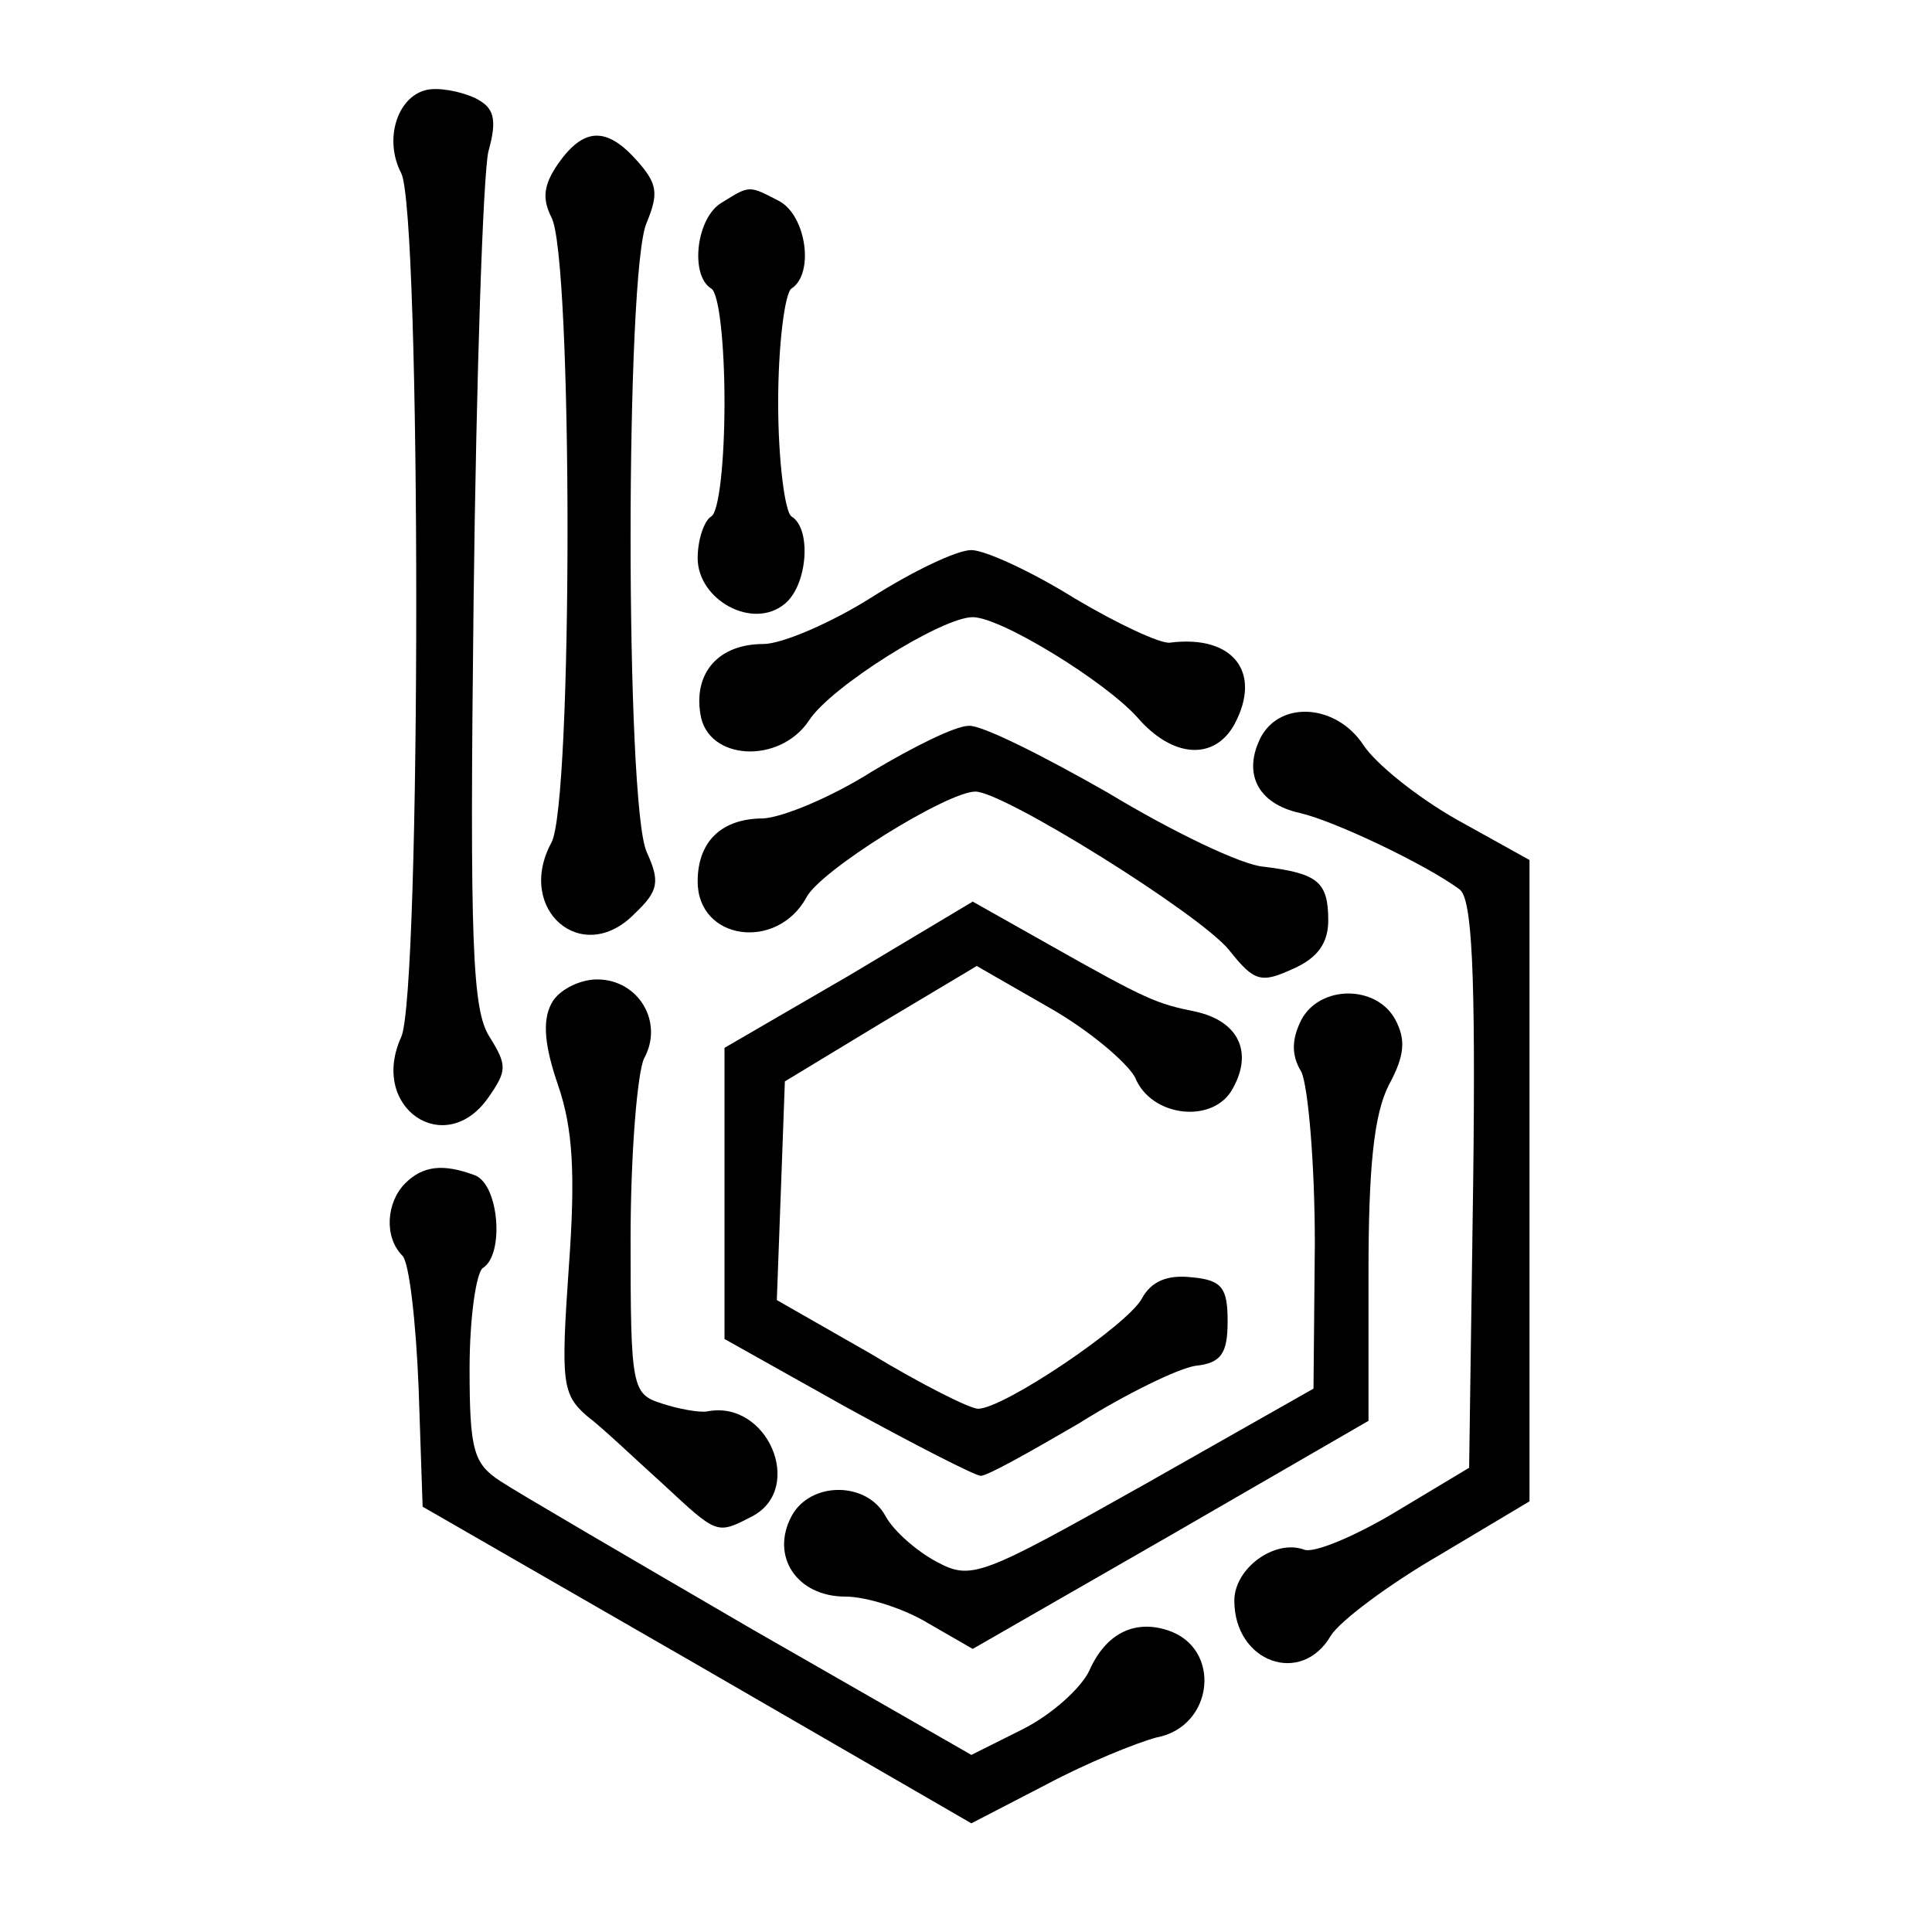
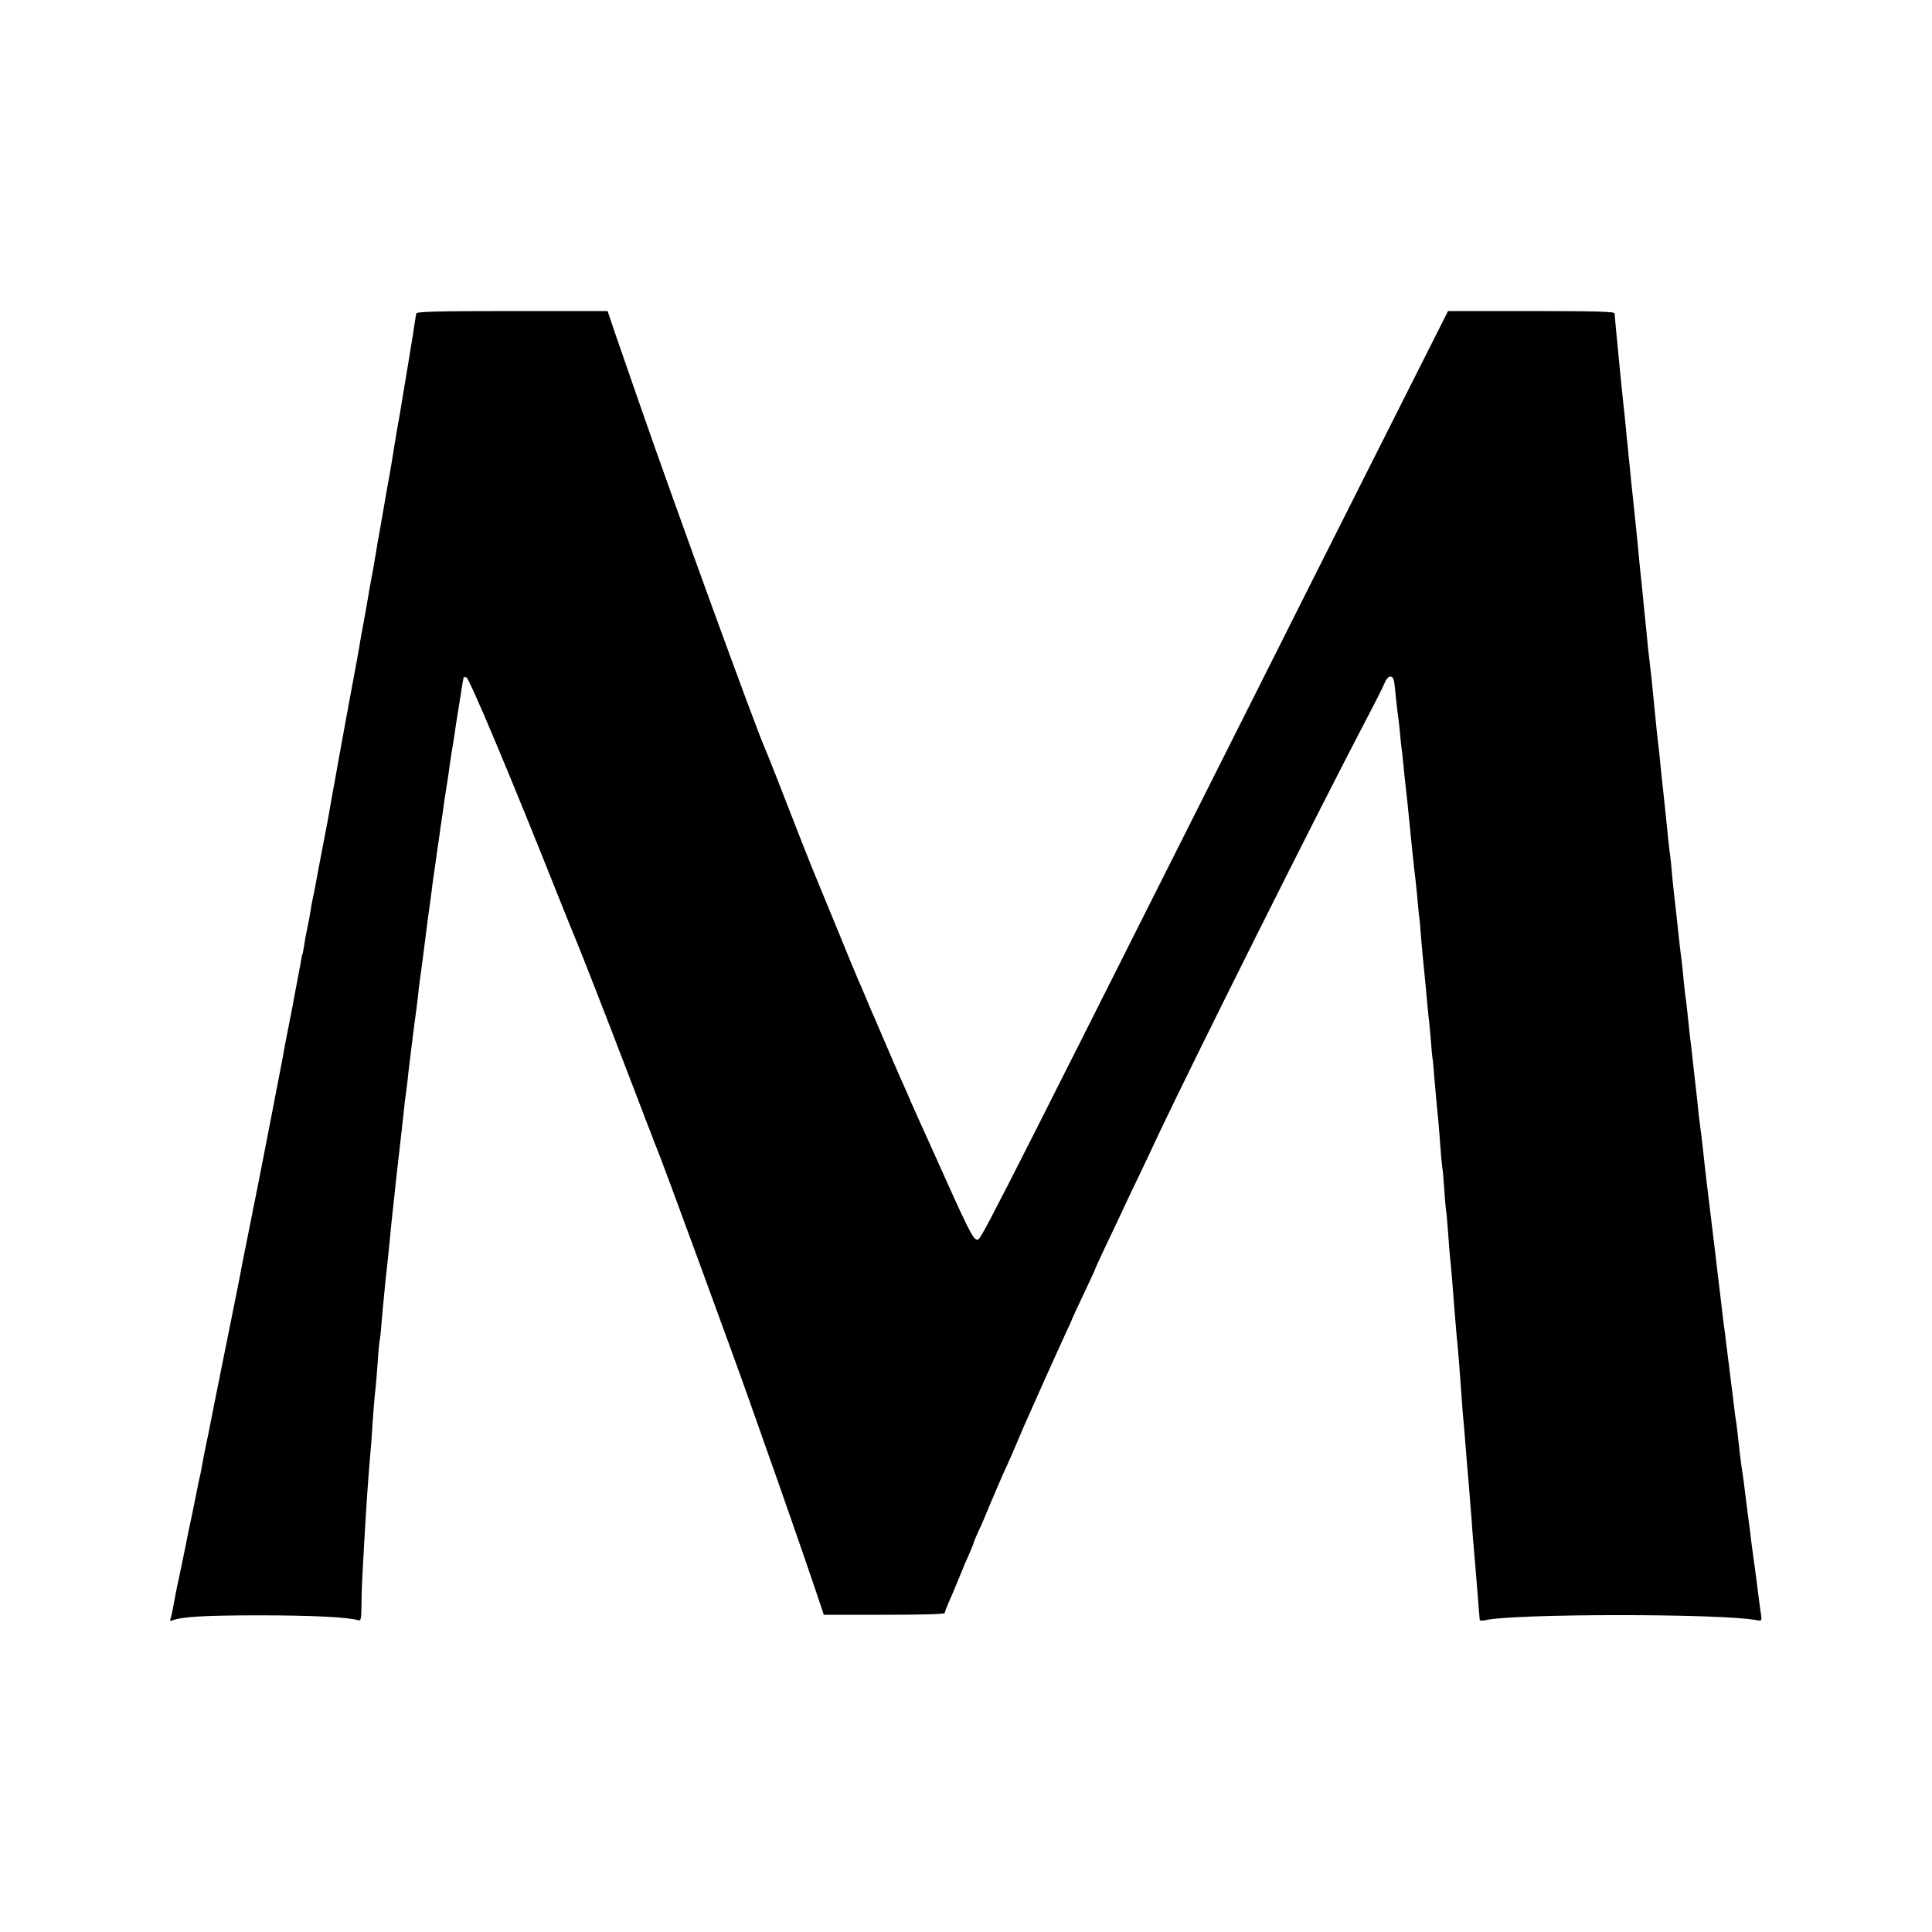
- <svg xmlns="http://www.w3.org/2000/svg" version="1.0" width="144pt" height="144pt" viewBox="0 0 144 144" preserveAspectRatio="xMidYMid meet">
-   <g transform="translate(0,144) scale(0.1,-0.1)" fill="#000000" stroke="none">
-     <path d="M318 1373 c-22 -5 -32 -37 -19 -62 15 -28 15 -612 0 -644 -24 -53 33 -91 65 -45 14 20 14 24 1 45 -13 20 -15 68 -12 326 2 166 7 316 11 334 7 25 4 33 -10 40 -11 5 -27 8 -36 6z" />
-     <path d="M416 1318 c-11 -16 -12 -26 -5 -40 16 -29 16 -437 0 -466 -27 -50 23 -93 62 -53 18 17 19 24 9 46 -16 35 -16 434 0 469 9 22 8 29 -7 46 -23 26 -40 25 -59 -2z" />
-     <path d="M538 1289 c-19 -11 -24 -54 -8 -64 6 -3 10 -42 10 -85 0 -43 -4 -82 -10 -85 -5 -3 -10 -17 -10 -31 0 -31 41 -54 65 -34 17 14 20 56 5 65 -5 3 -10 42 -10 85 0 43 5 82 10 85 17 11 11 54 -9 65 -23 12 -22 12 -43 -1z" />
-     <path d="M650 995 c-30 -19 -67 -35 -81 -35 -33 0 -52 -21 -47 -52 5 -35 59 -38 81 -5 16 25 99 77 122 77 21 0 99 -48 123 -75 26 -30 57 -32 72 -5 21 39 -1 67 -48 61 -7 -1 -39 14 -71 33 -32 20 -67 36 -77 36 -11 0 -44 -16 -74 -35z" />
-     <path d="M940 891 c-14 -27 -3 -50 29 -57 26 -6 95 -39 119 -57 9 -7 12 -59 10 -220 l-3 -211 -55 -33 c-30 -18 -61 -31 -68 -28 -22 8 -52 -14 -52 -38 0 -46 50 -64 72 -26 7 11 43 38 81 60 l67 40 0 239 0 239 -54 30 c-30 17 -61 42 -70 56 -20 30 -61 33 -76 6z" />
-     <path d="M650 865 c-30 -19 -66 -34 -81 -35 -31 0 -49 -17 -49 -47 0 -44 59 -52 81 -12 10 20 105 79 126 79 21 0 167 -91 189 -118 19 -24 24 -25 48 -14 18 8 26 19 26 36 0 29 -8 35 -48 40 -16 1 -68 26 -116 55 -49 28 -95 51 -104 50 -10 0 -42 -16 -72 -34z" />
-     <path d="M633 713 l-93 -54 0 -109 0 -108 91 -51 c51 -28 96 -51 100 -51 5 0 37 18 73 39 35 22 74 41 87 43 19 2 24 9 24 33 0 25 -4 31 -27 33 -18 2 -30 -3 -37 -16 -11 -20 -103 -82 -122 -82 -6 0 -42 18 -80 41 l-70 40 3 81 3 82 71 43 72 43 54 -31 c30 -17 58 -41 64 -52 12 -30 59 -35 73 -8 15 27 4 50 -28 57 -29 6 -35 8 -111 51 l-55 31 -92 -55z" />
-     <path d="M411 692 c-7 -13 -5 -32 5 -61 11 -32 13 -66 8 -135 -6 -86 -5 -95 13 -111 12 -9 37 -33 57 -51 41 -38 40 -38 67 -24 39 21 11 87 -34 78 -6 -1 -22 2 -34 6 -22 7 -23 12 -23 122 0 64 5 124 10 135 15 27 -4 59 -35 59 -13 0 -29 -8 -34 -18z" />
-     <path d="M970 680 c-7 -14 -8 -26 0 -39 5 -11 10 -68 10 -128 l-1 -108 -127 -72 c-121 -68 -128 -71 -154 -57 -15 8 -32 23 -38 34 -14 26 -56 26 -70 0 -16 -30 4 -60 40 -60 16 0 44 -9 62 -20 l33 -19 148 85 147 85 0 110 c0 79 4 118 15 140 12 22 13 34 5 49 -14 26 -56 26 -70 0z" />
-     <path d="M302 558 c-14 -14 -16 -40 -2 -54 5 -5 10 -49 12 -98 l3 -89 205 -118 204 -118 56 29 c30 16 67 31 82 35 43 8 49 67 8 80 -25 8 -46 -3 -58 -30 -6 -13 -28 -33 -50 -44 l-38 -19 -164 94 c-91 53 -175 102 -187 110 -20 13 -23 23 -23 84 0 38 5 72 10 75 16 10 12 62 -6 69 -24 9 -39 7 -52 -6z" />
+ <svg xmlns="http://www.w3.org/2000/svg" width="1333.333" height="1333.333" preserveAspectRatio="xMidYMid meet" version="1.0" viewBox="0 0 1000 1000">
+   <g fill="#000" stroke="none">
+     <path d="M2155 8378 c-2 -7 -6 -31 -9 -53 -7 -45 -9 -63 -37 -230 -11 -66 -22 -133 -25 -150 -6 -40 -16 -95 -20 -120 -3 -11 -11 -63 -20 -115 -14 -90 -18 -111 -28 -170 -3 -14 -17 -92 -31 -175 -14 -82 -28 -161 -31 -175 -2 -14 -8 -52 -14 -85 -5 -33 -12 -71 -15 -85 -6 -28 -7 -36 -29 -165 -9 -49 -18 -101 -21 -115 -3 -14 -7 -38 -10 -55 -2 -16 -11 -66 -19 -110 -26 -141 -35 -189 -41 -220 -2 -16 -7 -41 -10 -54 -2 -13 -20 -112 -40 -220 -19 -108 -37 -205 -39 -216 -9 -52 -18 -102 -22 -125 -3 -14 -16 -81 -29 -150 -13 -69 -27 -141 -30 -160 -3 -19 -10 -53 -15 -75 -5 -22 -11 -57 -14 -77 -3 -21 -10 -57 -15 -80 -5 -24 -13 -63 -16 -88 -4 -24 -8 -47 -10 -50 -2 -3 -6 -23 -9 -45 -4 -22 -25 -134 -47 -250 -23 -115 -43 -219 -44 -230 -3 -19 -141 -729 -150 -770 -3 -11 -7 -31 -9 -45 -3 -14 -14 -72 -26 -130 -12 -58 -24 -118 -27 -135 -2 -16 -40 -207 -84 -423 -43 -215 -81 -402 -83 -415 -2 -12 -11 -56 -20 -97 -8 -41 -18 -91 -21 -110 -3 -19 -8 -42 -10 -50 -2 -8 -6 -26 -9 -40 -2 -14 -16 -81 -30 -150 -15 -69 -29 -136 -31 -150 -4 -21 -34 -166 -51 -245 -2 -11 -9 -46 -15 -78 -5 -32 -13 -65 -16 -74 -5 -12 -2 -15 10 -10 49 19 170 26 447 26 272 0 459 -9 513 -25 15 -5 17 4 18 78 1 84 2 107 13 303 13 226 19 315 31 460 4 39 8 95 10 125 5 87 15 212 20 245 2 17 6 73 10 125 3 52 8 102 10 110 2 8 7 51 10 95 4 44 8 94 10 110 6 67 16 162 20 195 2 19 7 67 11 105 4 39 8 81 9 95 5 45 25 234 30 278 3 23 7 62 10 87 3 25 7 64 10 88 8 72 16 140 20 182 3 22 7 56 10 75 2 19 7 55 9 80 6 53 34 280 42 331 2 20 7 59 10 85 2 27 7 60 9 74 2 14 14 99 25 190 11 91 23 176 25 190 2 14 7 48 10 75 3 28 8 61 10 75 2 14 7 45 10 70 3 25 8 56 10 70 2 14 7 45 10 70 3 25 8 56 10 70 2 14 7 45 10 70 3 25 10 70 15 100 5 30 12 75 15 100 3 25 10 70 15 100 5 30 12 73 15 95 3 23 7 50 9 60 2 11 9 56 16 100 7 44 14 87 15 95 2 8 4 18 4 22 1 4 7 5 15 2 16 -6 235 -527 480 -1144 43 -107 82 -204 87 -215 15 -34 174 -441 244 -625 37 -96 78 -203 91 -237 13 -35 35 -93 50 -130 14 -38 29 -77 34 -88 23 -52 400 -1081 477 -1300 19 -55 60 -170 90 -255 69 -193 190 -541 251 -721 l46 -137 313 0 c187 0 313 3 313 9 0 5 9 28 19 52 11 23 36 83 56 132 20 50 45 109 56 132 10 24 19 45 19 49 0 3 11 29 24 57 14 29 41 92 61 142 21 49 48 112 60 140 45 98 63 141 89 202 14 35 37 86 50 115 13 29 52 116 86 193 35 77 80 178 101 223 22 46 39 85 39 87 0 1 27 60 60 129 33 70 60 128 60 131 0 2 22 50 49 107 27 56 67 141 89 188 22 47 64 137 95 200 30 63 75 158 99 210 211 443 824 1668 1077 2150 39 74 78 152 87 173 10 24 22 37 32 35 16 -3 18 -10 27 -108 4 -36 8 -76 11 -90 2 -14 6 -54 10 -90 3 -36 7 -75 9 -88 2 -13 7 -53 10 -90 3 -37 8 -80 10 -97 2 -16 6 -57 10 -90 3 -33 8 -78 10 -100 2 -22 9 -89 15 -150 6 -60 13 -121 15 -135 2 -14 6 -56 10 -95 3 -38 8 -86 10 -105 3 -19 7 -62 9 -95 3 -33 7 -85 10 -115 8 -75 13 -133 21 -215 3 -38 8 -86 10 -105 3 -19 7 -70 11 -113 3 -43 7 -87 9 -97 2 -10 6 -54 9 -97 6 -70 13 -149 22 -238 1 -16 6 -68 9 -115 3 -47 8 -97 10 -111 3 -14 7 -63 10 -109 3 -46 7 -95 9 -109 3 -14 7 -66 11 -116 3 -49 8 -108 10 -130 3 -22 7 -69 10 -105 12 -156 15 -189 20 -250 3 -36 7 -85 10 -110 4 -41 8 -94 21 -270 2 -36 6 -87 9 -115 3 -27 7 -81 10 -120 7 -92 13 -154 20 -240 3 -38 7 -95 10 -125 4 -65 14 -187 20 -250 2 -25 7 -85 11 -135 7 -89 11 -142 13 -159 1 -4 11 -6 24 -3 142 36 1234 36 1409 1 25 -5 27 -3 24 23 -3 15 -14 100 -25 188 -12 88 -24 178 -27 200 -2 22 -7 56 -9 75 -3 19 -7 53 -10 75 -5 41 -11 88 -20 160 -3 22 -8 56 -11 75 -7 49 -12 96 -19 160 -3 30 -8 66 -10 80 -3 14 -7 48 -10 75 -3 28 -8 64 -10 80 -2 17 -7 53 -10 80 -3 28 -8 64 -10 80 -2 17 -7 53 -10 80 -3 28 -8 64 -10 80 -3 17 -7 53 -10 80 -3 28 -10 84 -15 125 -5 41 -12 98 -15 125 -3 28 -7 66 -10 85 -2 19 -11 94 -20 165 -9 72 -18 146 -20 165 -2 19 -7 58 -10 85 -14 133 -27 235 -30 255 -1 8 -6 47 -9 85 -4 39 -10 90 -13 115 -3 25 -6 56 -8 70 -2 25 -13 117 -20 175 -2 17 -6 59 -10 95 -4 36 -8 76 -11 90 -2 14 -6 54 -10 90 -3 36 -7 76 -9 90 -4 29 -15 120 -20 170 -3 34 -13 121 -21 190 -2 19 -7 64 -10 100 -3 36 -7 76 -9 90 -5 30 -11 92 -25 230 -6 58 -13 121 -15 140 -2 19 -7 62 -10 95 -3 33 -7 74 -9 90 -5 35 -15 130 -21 195 -16 167 -17 174 -29 275 -3 22 -8 69 -11 105 -4 36 -8 81 -10 100 -2 19 -7 64 -10 100 -3 36 -8 81 -10 100 -2 19 -7 62 -10 95 -6 67 -10 111 -29 290 -13 118 -17 164 -21 205 -3 25 -7 65 -9 90 -3 25 -8 74 -11 110 -4 36 -8 83 -11 105 -12 110 -46 462 -47 483 0 9 -93 12 -431 12 l-431 0 -321 -637 c-177 -351 -559 -1110 -849 -1688 -1282 -2550 -1248 -2482 -1268 -2481 -21 1 -46 52 -229 461 -27 61 -59 130 -70 155 -11 25 -28 63 -38 85 -9 22 -26 60 -37 85 -11 25 -49 110 -83 190 -34 80 -68 159 -75 175 -8 17 -28 64 -45 105 -17 41 -38 89 -45 105 -7 17 -55 131 -105 255 -51 124 -98 239 -105 255 -16 36 -125 313 -201 510 -30 77 -59 149 -64 160 -41 88 -468 1261 -648 1780 -50 143 -108 311 -129 372 l-38 113 -493 0 c-385 0 -494 -3 -497 -12z" transform="translate(0,1000) scale(0.1,-0.1)" />
  </g>
</svg>
